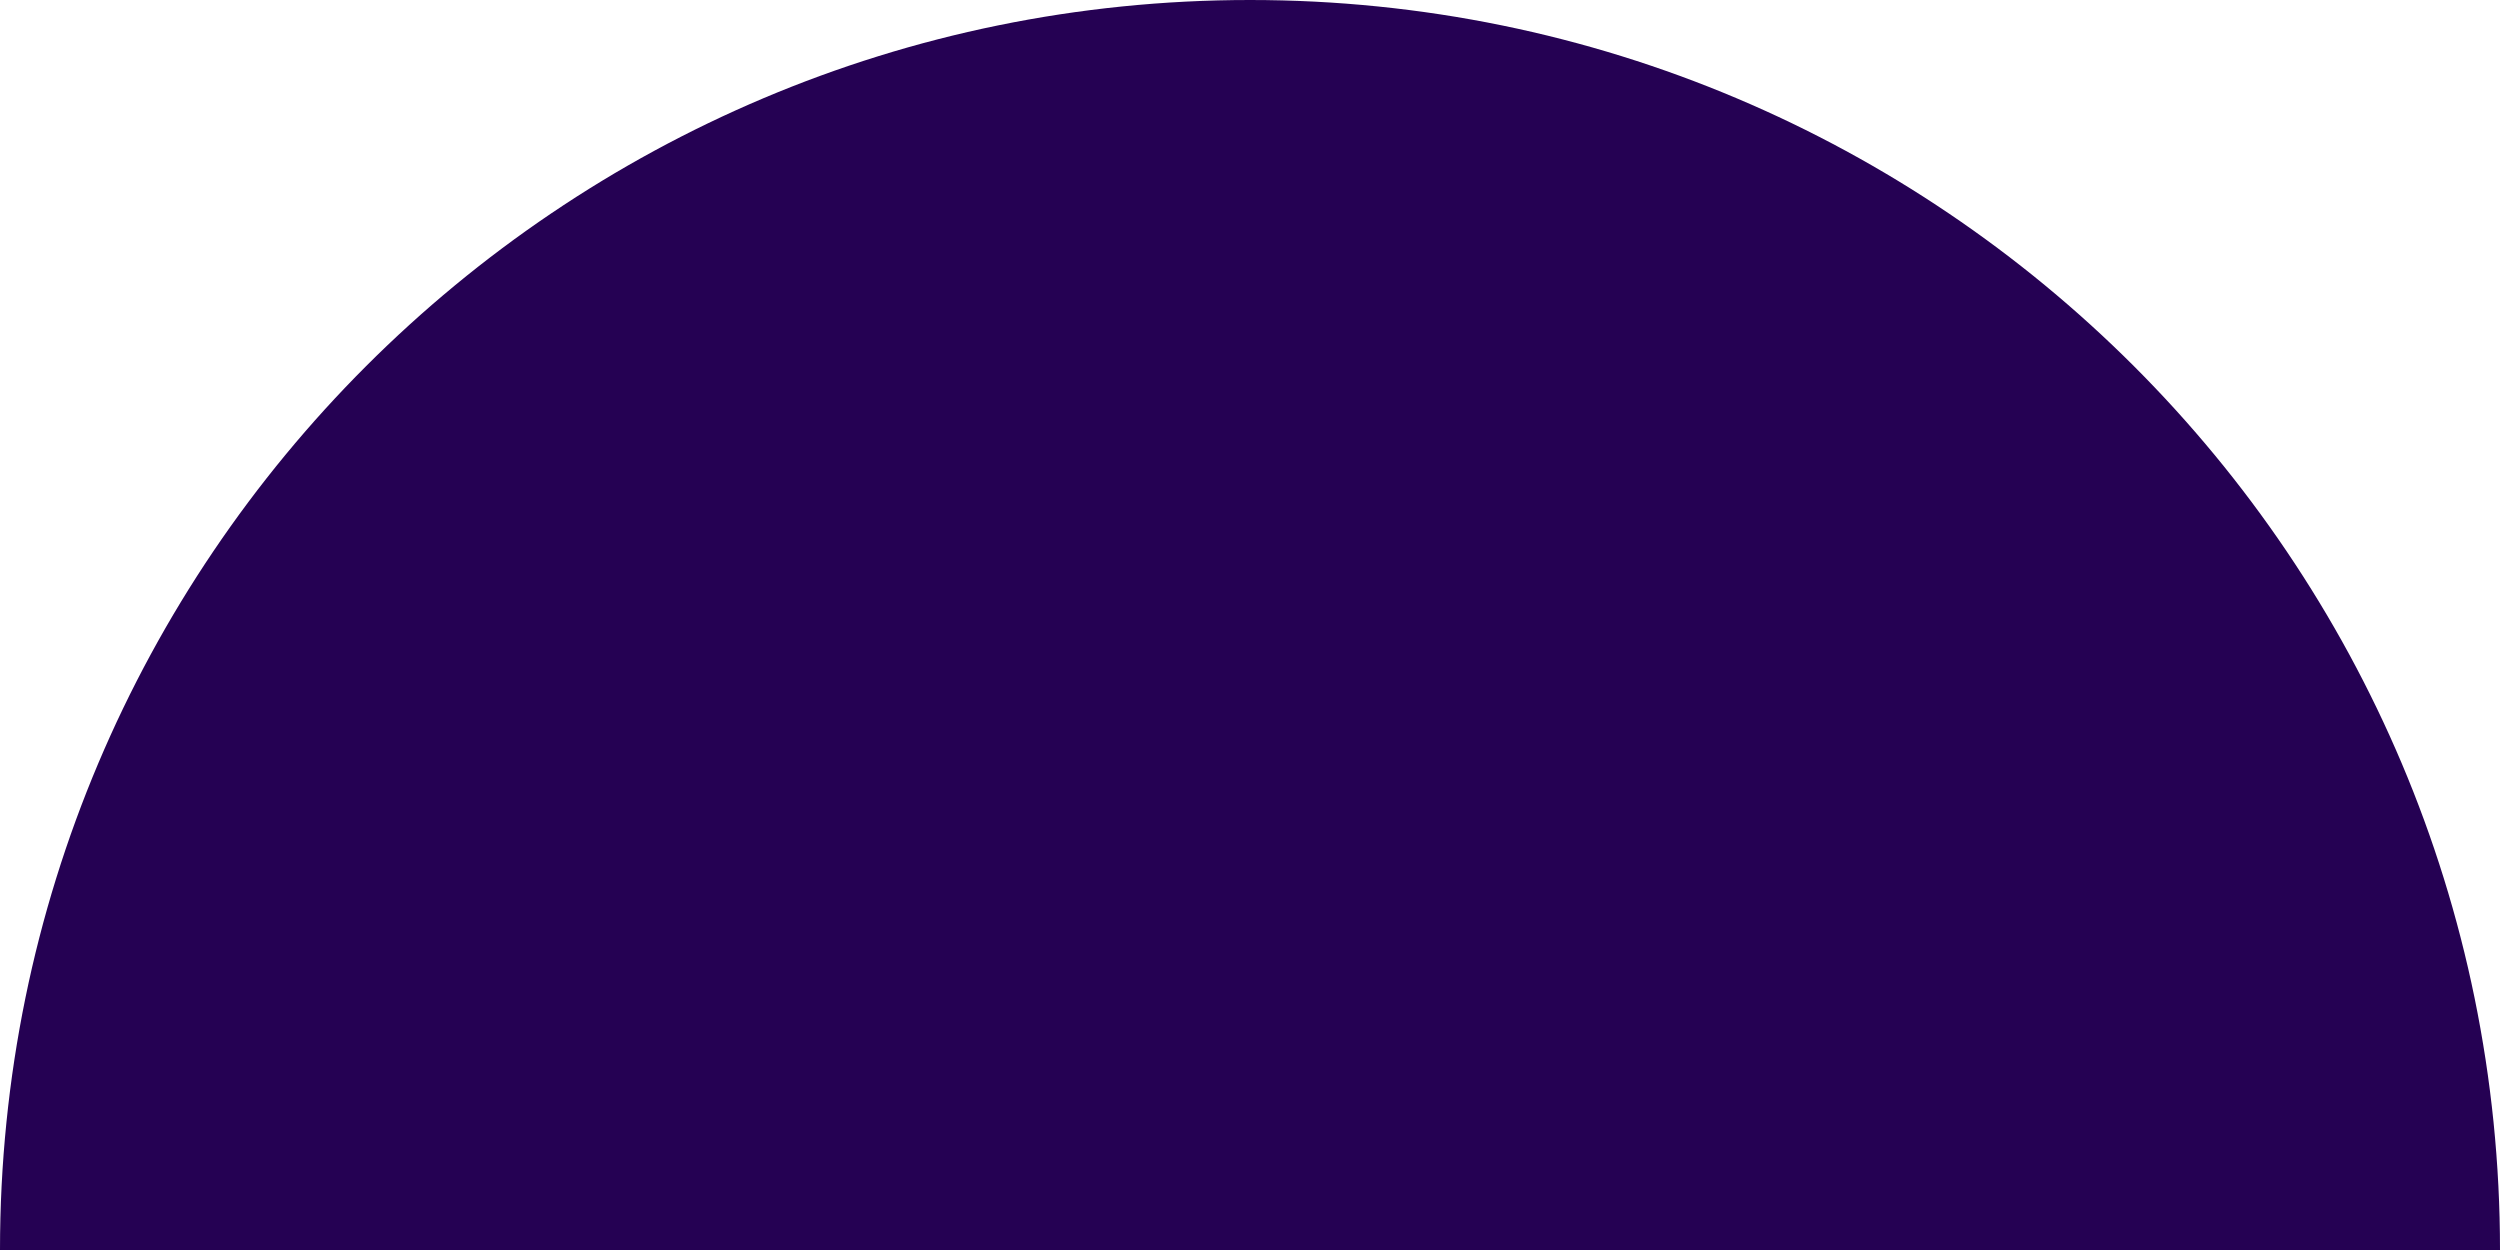
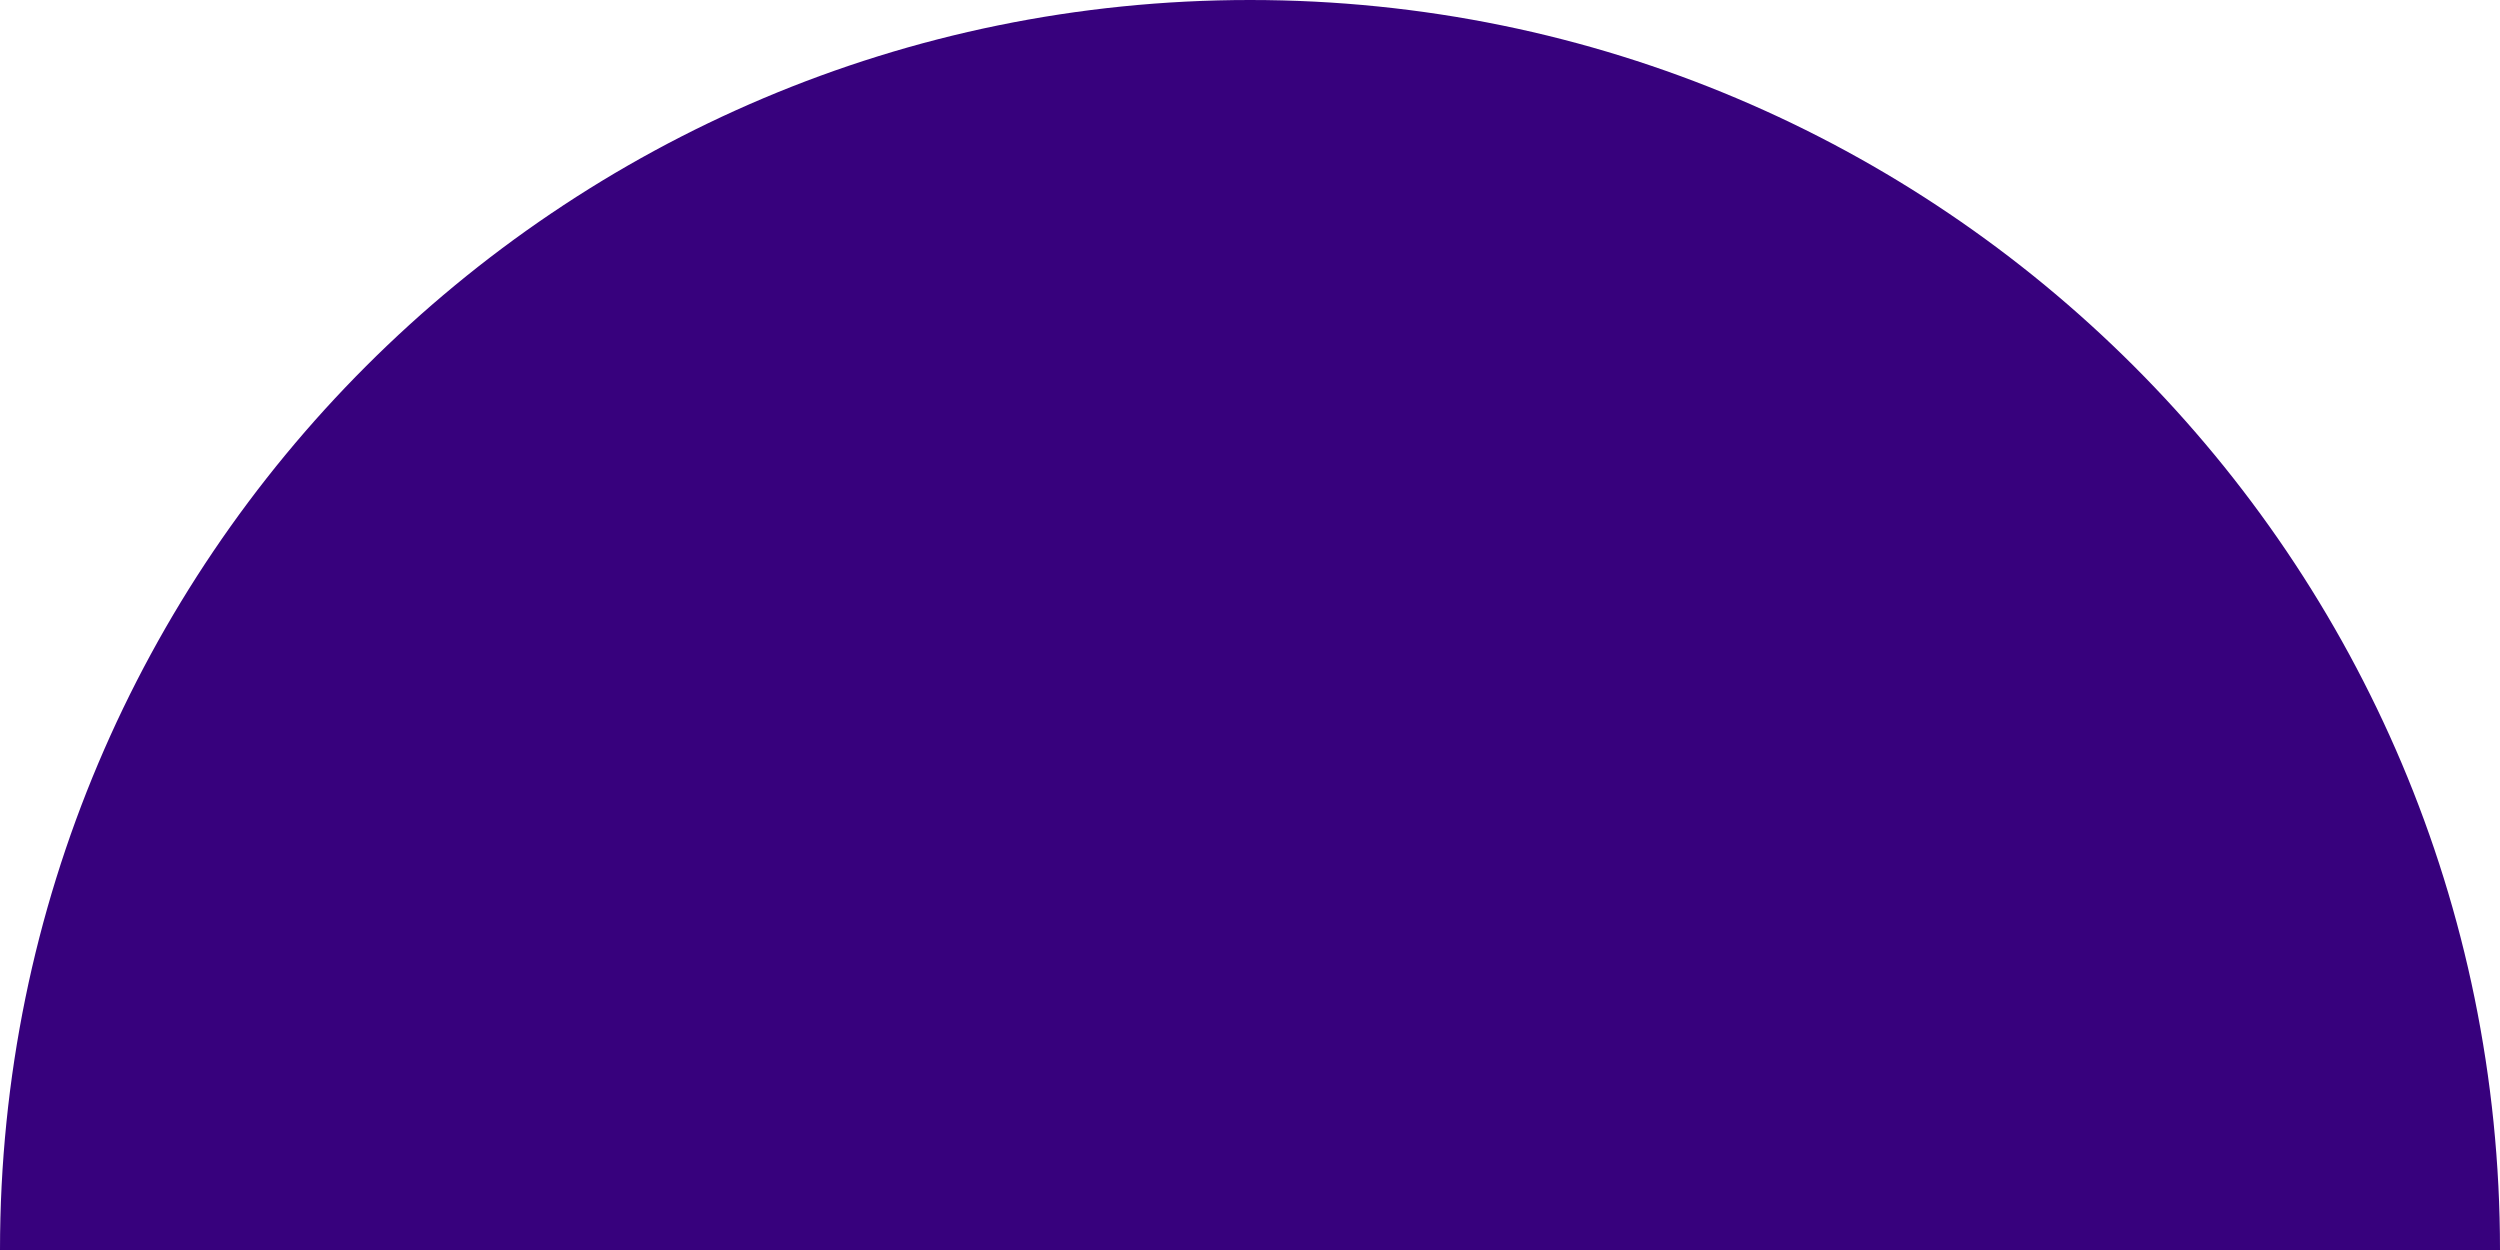
<svg xmlns="http://www.w3.org/2000/svg" width="540" height="270" viewBox="0 0 540 270" fill="none">
-   <path d="M540 270C540 120.883 419.117 0 270 0C120.883 0 0 120.883 0 270H540Z" fill="#250153" />
+   <path d="M540 270C540 120.883 419.117 0 270 0C120.883 0 0 120.883 0 270H540Z" fill="#37017D" />
</svg>
